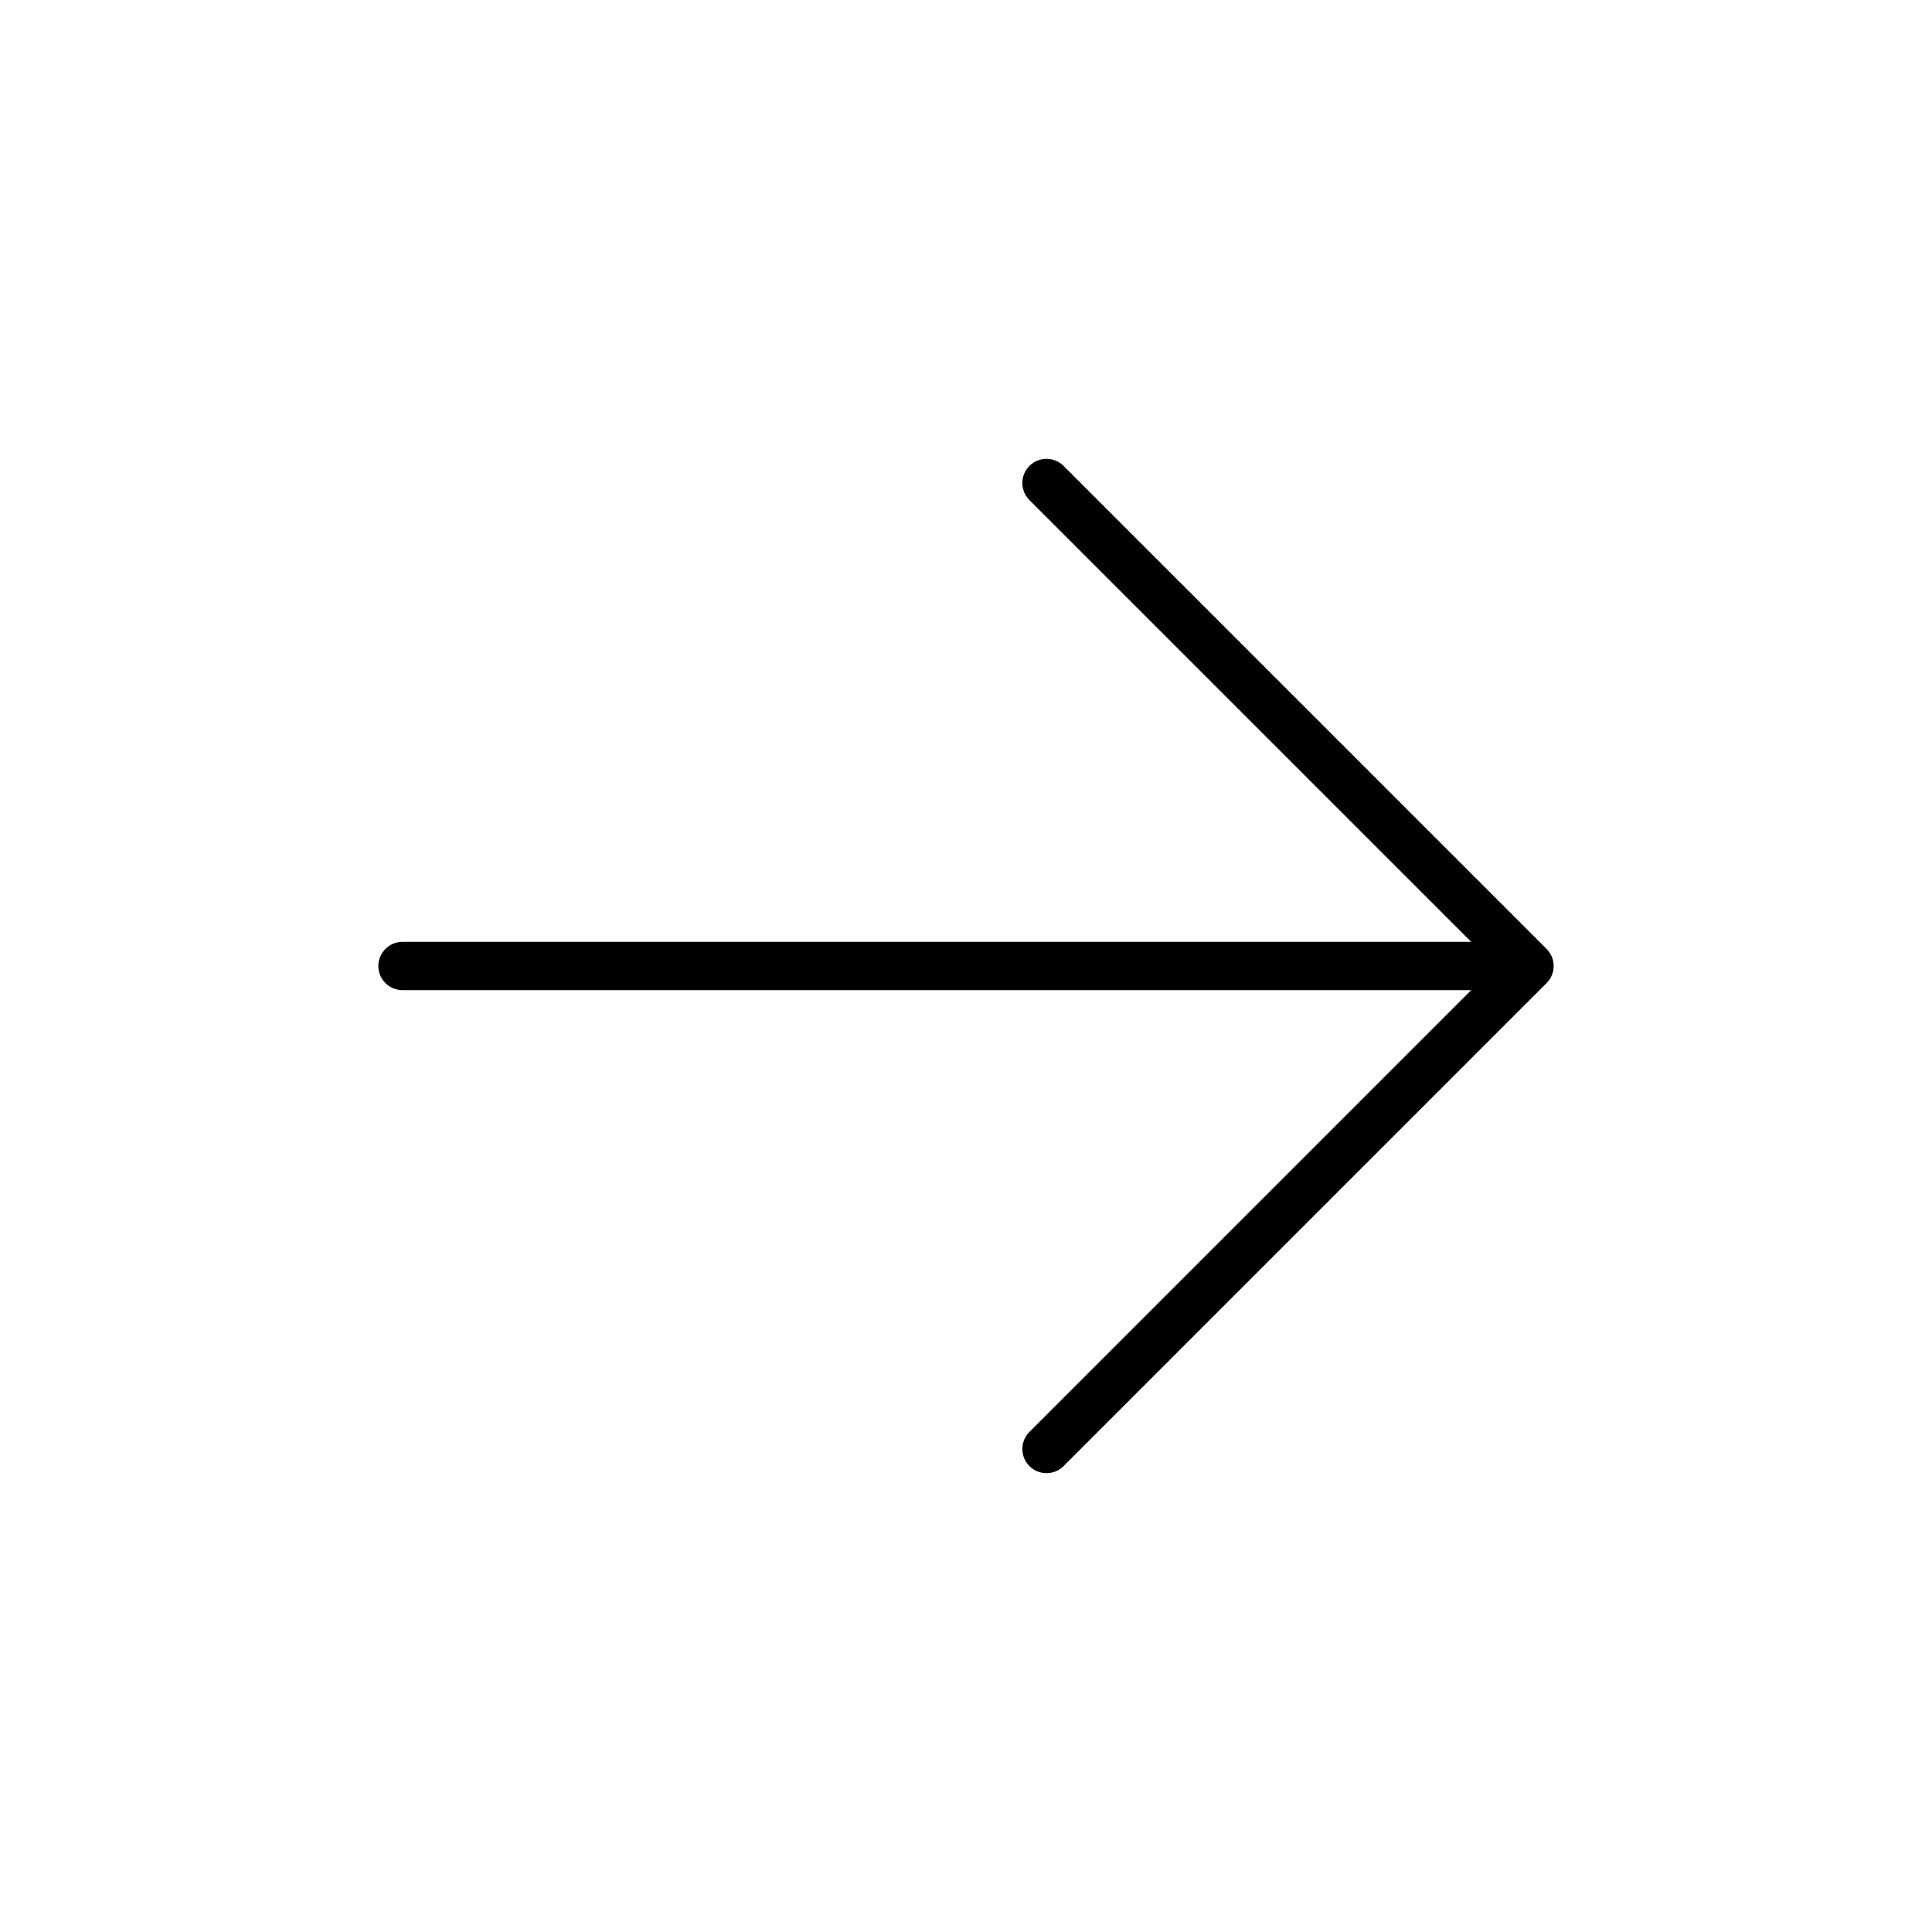
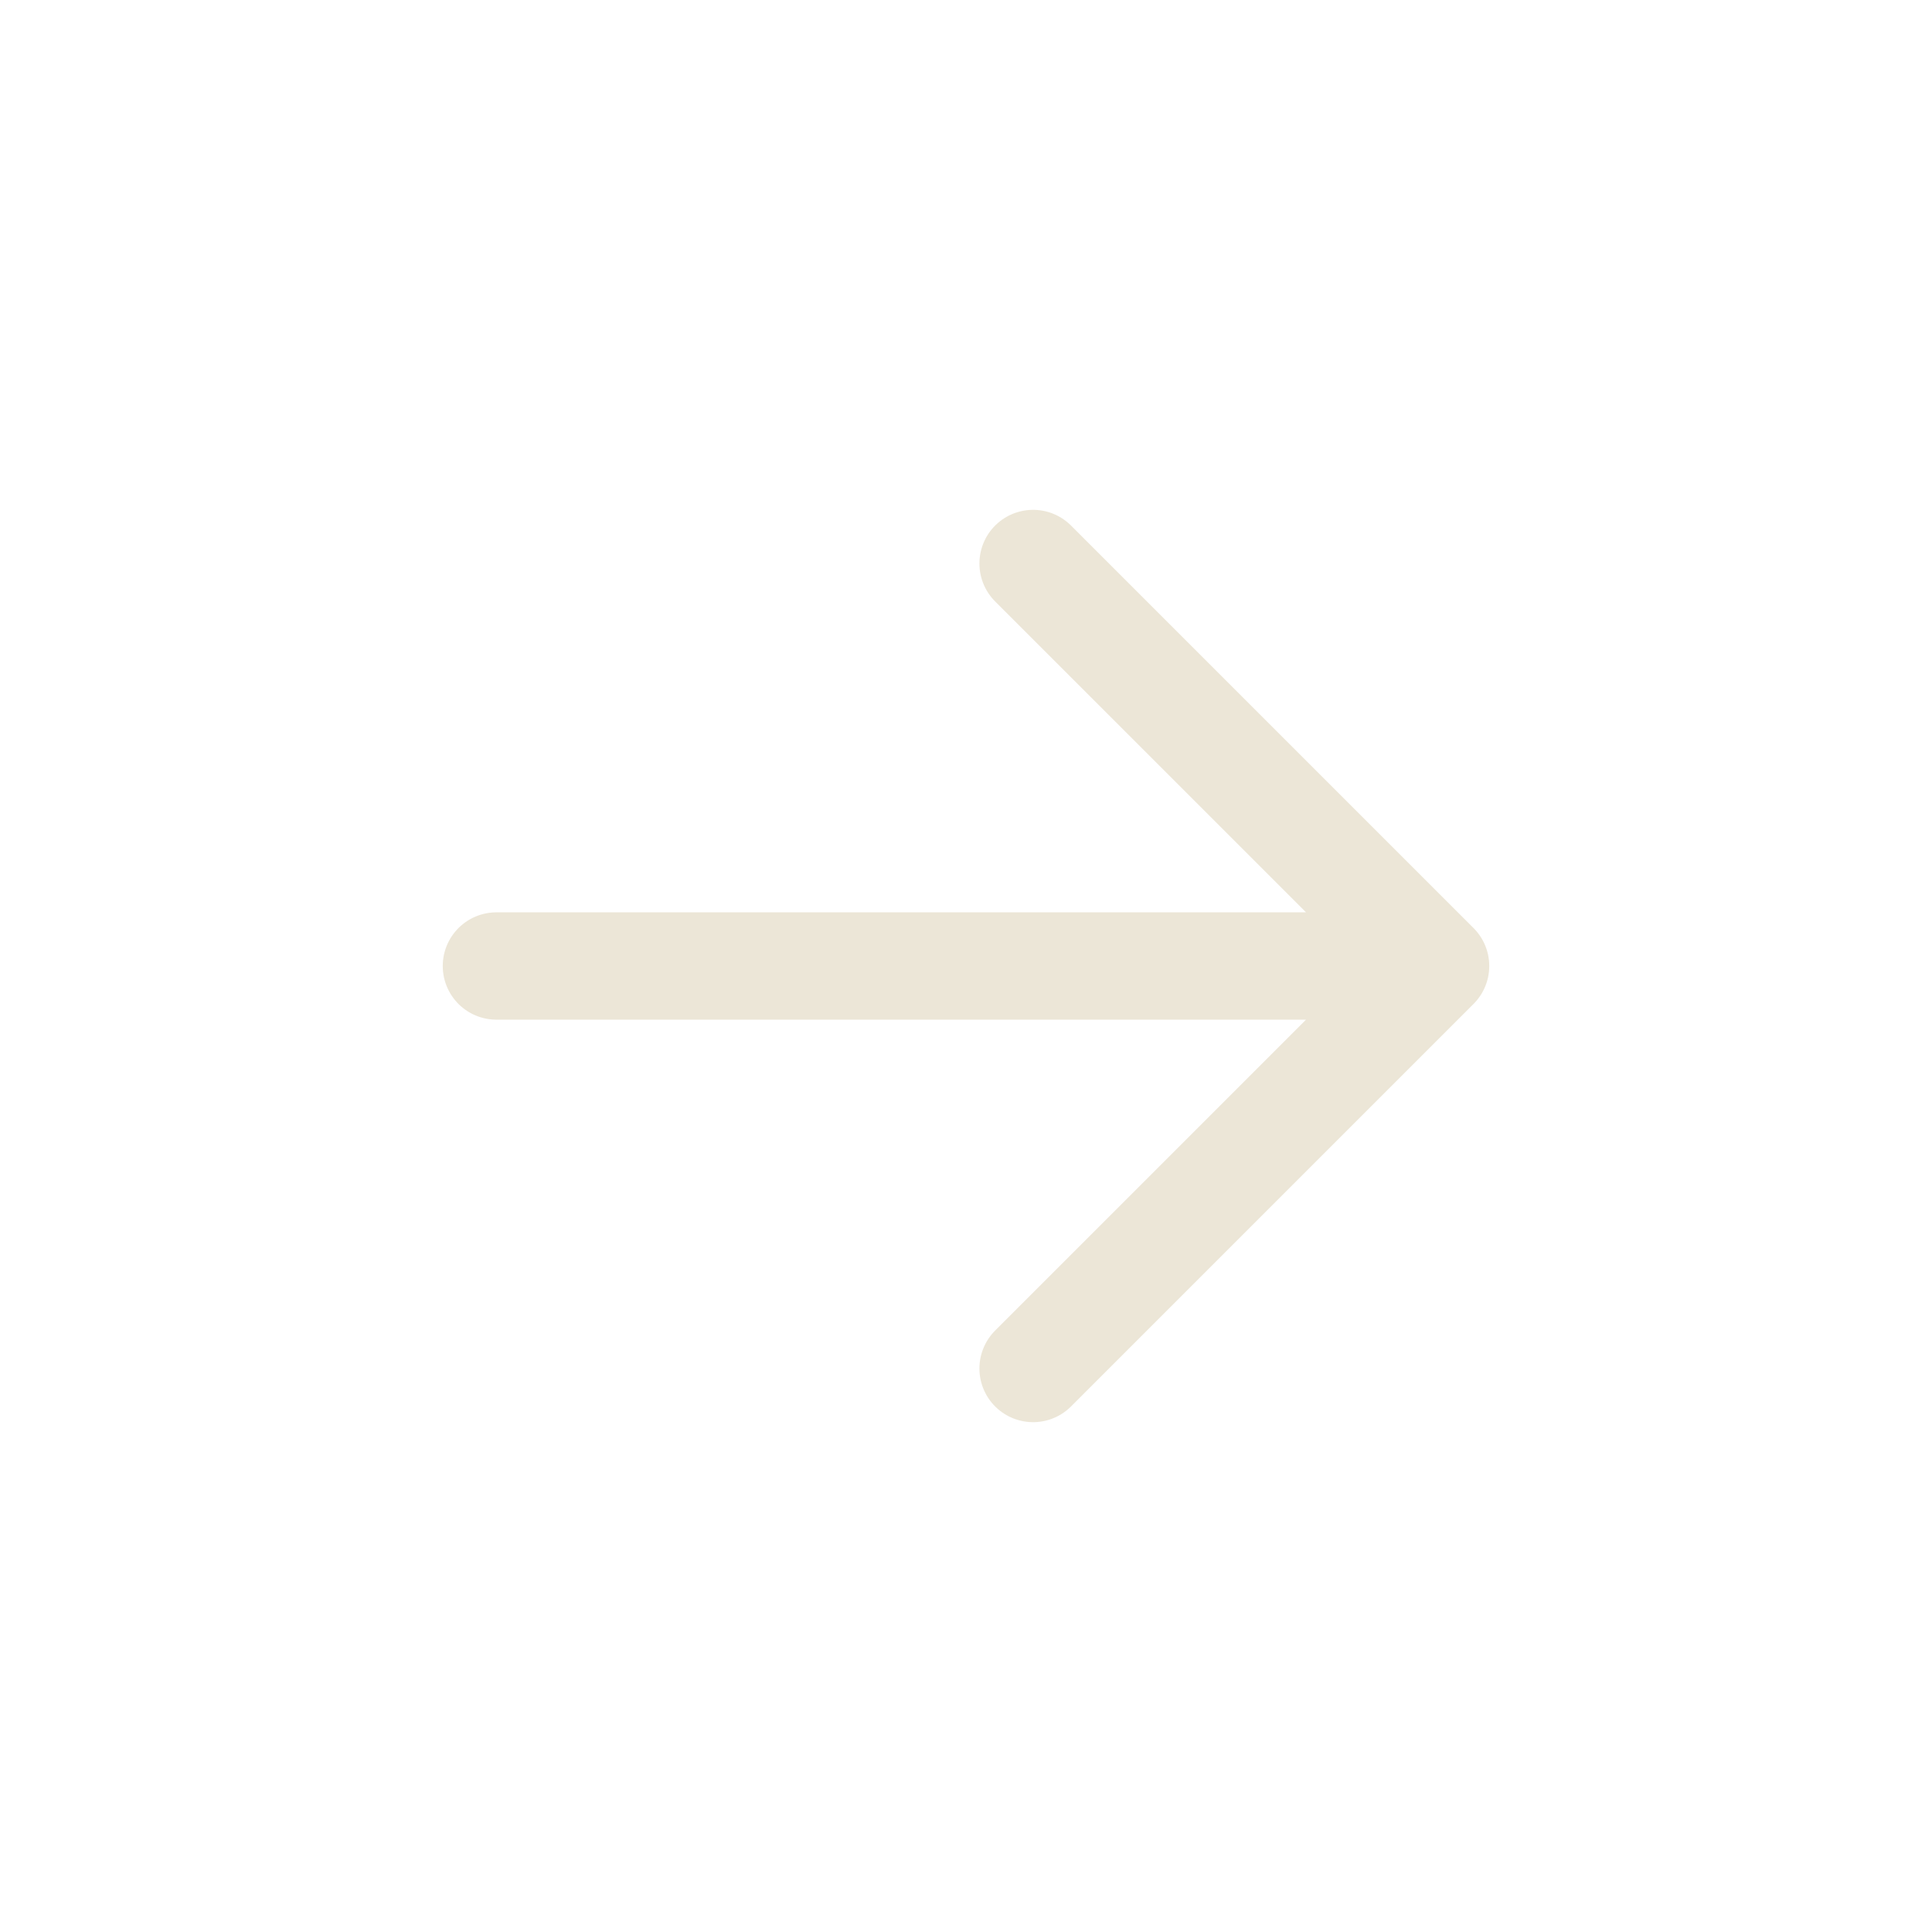
- <svg xmlns="http://www.w3.org/2000/svg" width="64px" height="64px" viewBox="0 0 24 24" fill="none">
+ <svg xmlns="http://www.w3.org/2000/svg" width="64px" height="64px" viewBox="-2.4 -2.4 28.80 28.80" fill="none">
  <g id="SVGRepo_bgCarrier" stroke-width="0" />
  <g id="SVGRepo_tracerCarrier" stroke-linecap="round" stroke-linejoin="round" />
  <g id="SVGRepo_iconCarrier">
-     <path d="M5 12H19M19 12L13 6M19 12L13 18" stroke="#000000" stroke-width="0.6" stroke-linecap="round" stroke-linejoin="round" />
+     <path d="M5 12H19M19 12L13 6M19 12L13 18" stroke="#ECE6D7" stroke-width="1.6" stroke-linecap="round" stroke-linejoin="round" />
  </g>
</svg>
